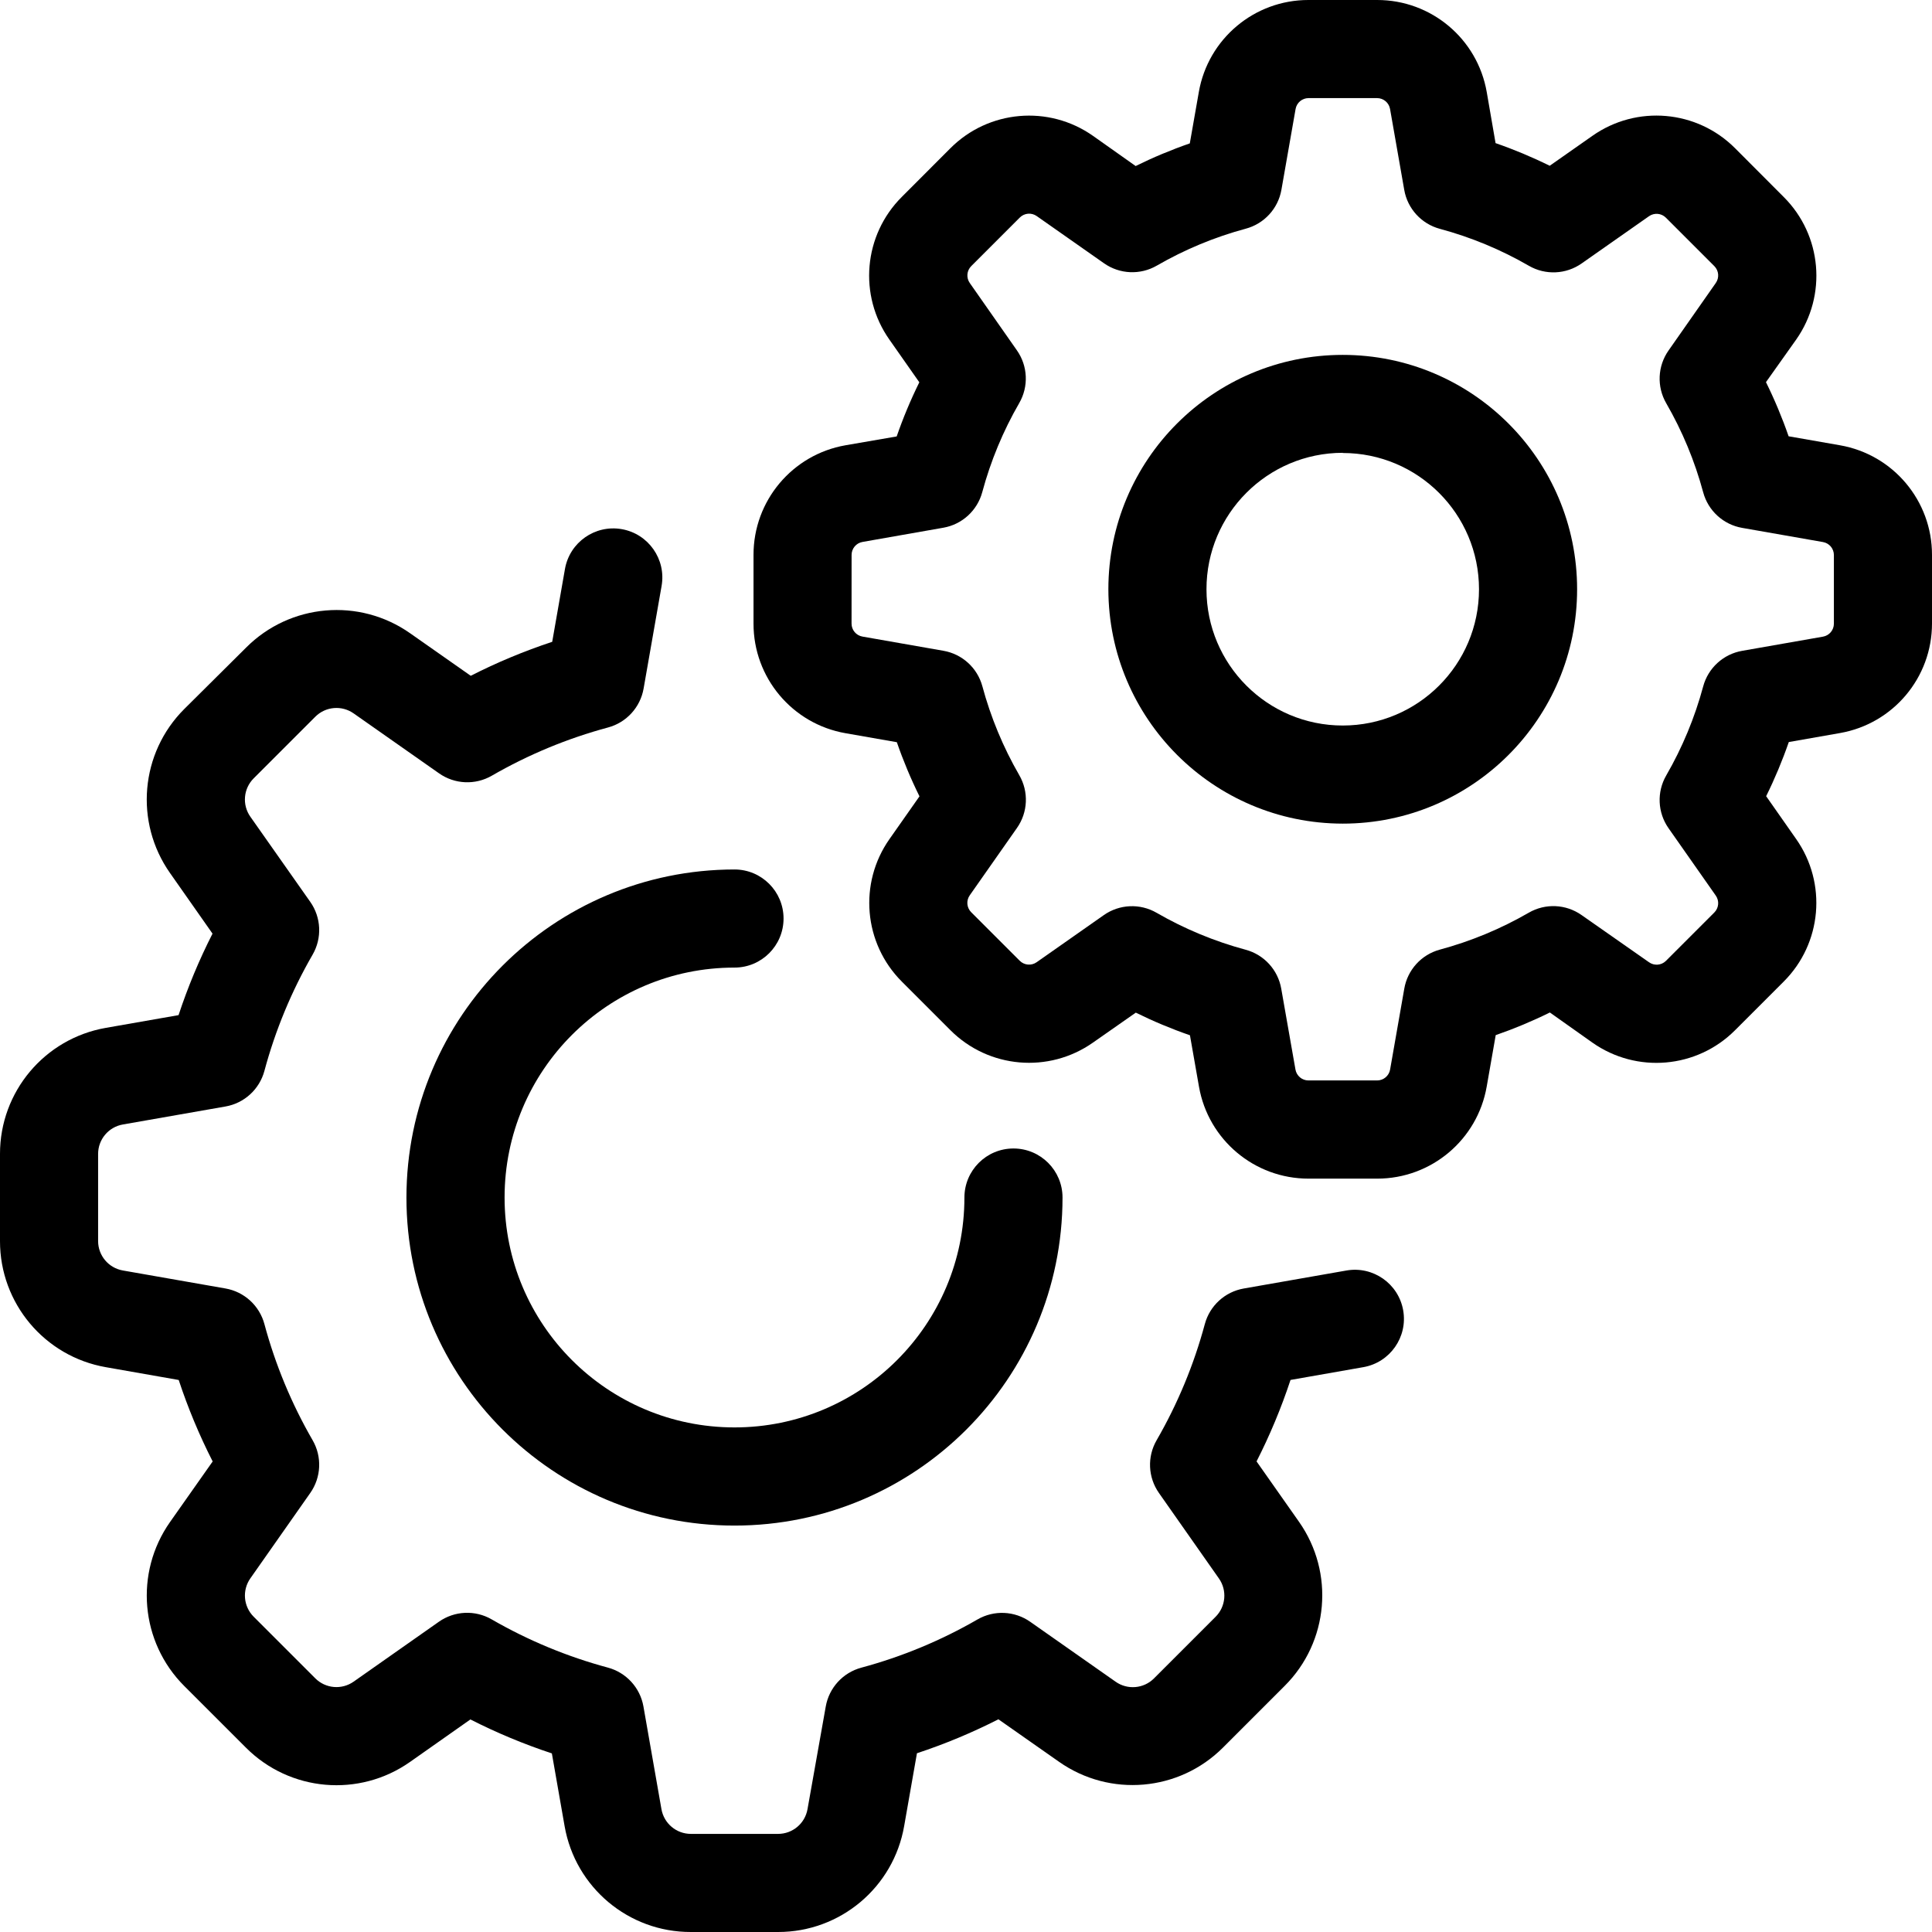
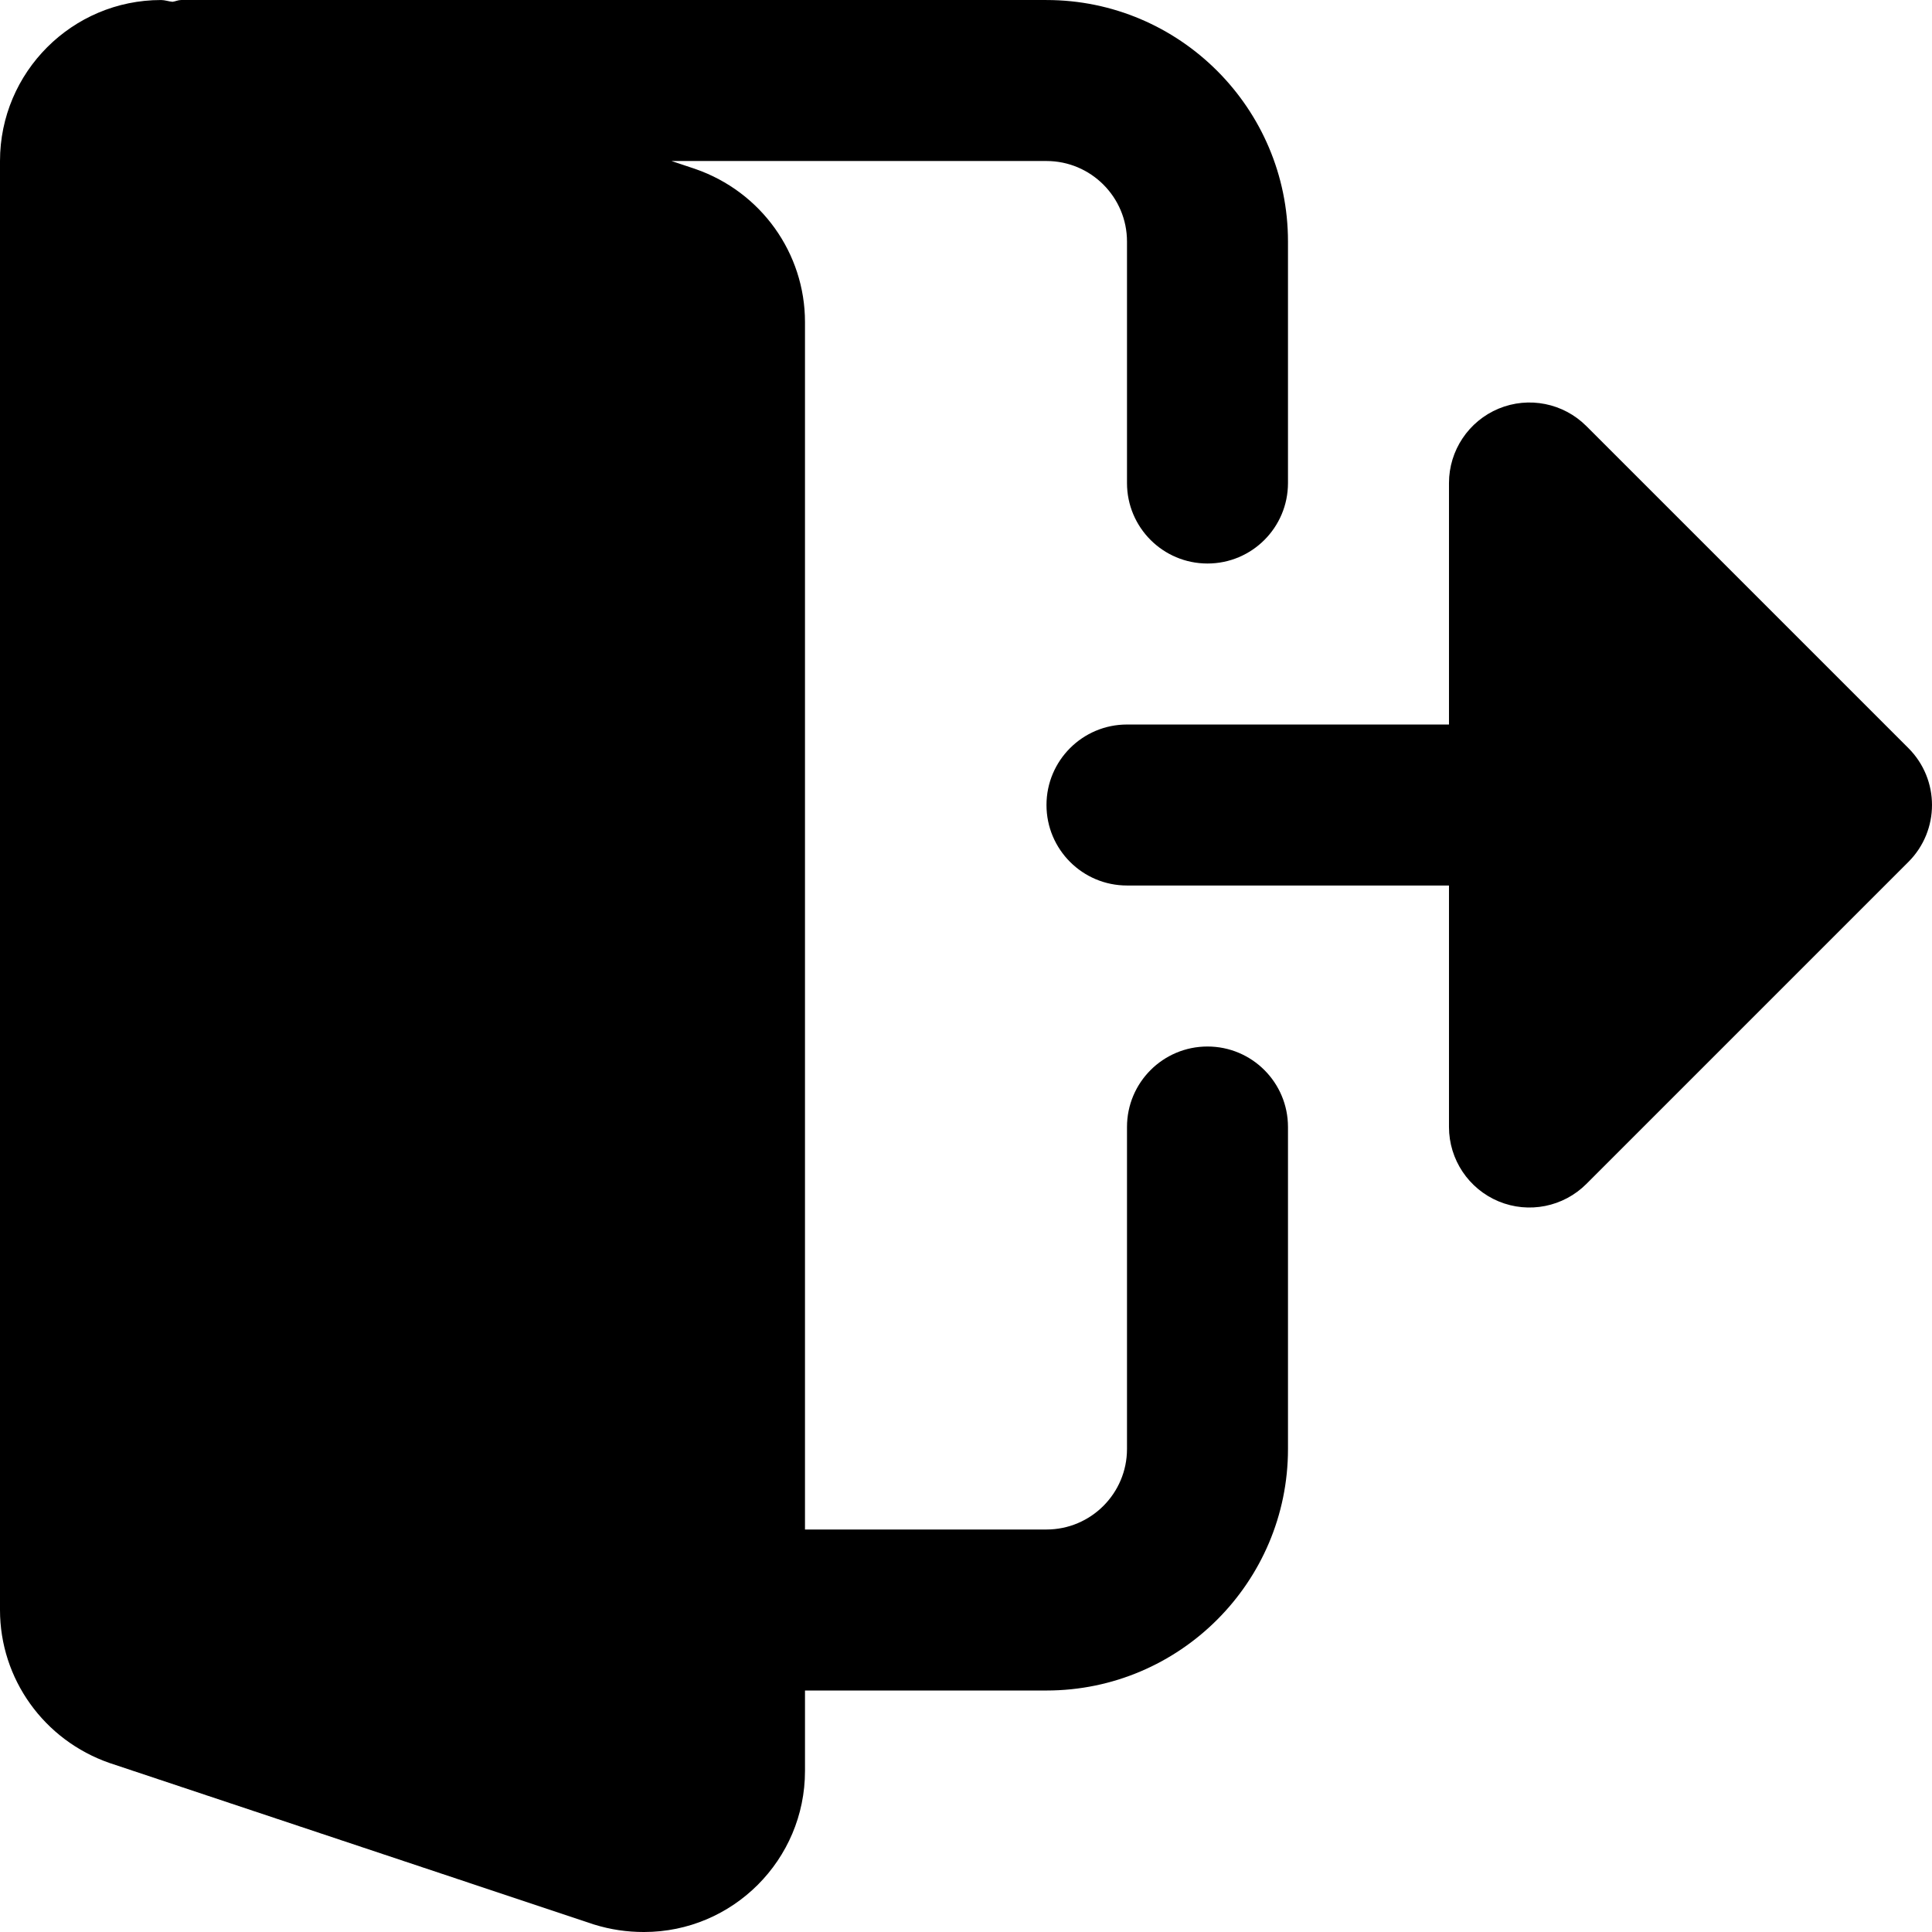
- <svg xmlns="http://www.w3.org/2000/svg" version="1.1" id="Capa_1" x="0px" y="0px" viewBox="0 0 512 512" style="enable-background:new 0 0 512 512;" xml:space="preserve">
-   <g>
-     <g>
-       <path d="M268.58,304.36c-7.18,0-13,5.82-13,13c-0.006,33.651-27.289,60.925-60.94,60.92c-33.651-0.006-60.926-27.289-60.92-60.94    c0.006-33.647,27.283-60.92,60.93-60.92c7.18,0,13-5.82,13-13s-5.82-13-13-13c-48.002,0.033-86.907,38.938-86.94,86.94    c0,48.013,38.922,86.935,86.935,86.935s86.935-38.922,86.935-86.935C281.58,310.18,275.76,304.36,268.58,304.36z" />
-     </g>
-   </g>
-   <g>
-     <g>
-       <path d="M371.86,347.26c-1.24-7.072-7.978-11.8-15.05-10.56l-27.21,4.77c-4.977,0.872-8.998,4.55-10.31,9.43    c-2.901,10.768-7.194,21.112-12.77,30.77c-2.542,4.388-2.3,9.854,0.62,14l15.88,22.63c2.222,3.152,1.85,7.446-0.88,10.17    l-16.32,16.32c-2.72,2.728-7.008,3.104-10.16,0.89l-22.63-15.88c-4.146-2.92-9.612-3.162-14-0.62    c-9.657,5.577-20.001,9.87-30.77,12.77c-4.88,1.312-8.558,5.333-9.43,10.31L214,479.44c-0.661,3.795-3.958,6.564-7.81,6.56H183.1    c-3.852,0.004-7.148-2.765-7.81-6.56l-4.77-27.2c-0.872-4.977-4.55-8.998-9.43-10.31c-10.771-2.901-21.118-7.194-30.78-12.77    c-4.388-2.542-9.854-2.3-14,0.62l-22.59,15.87c-3.152,2.222-7.446,1.85-10.17-0.88l-16.32-16.32    c-2.724-2.721-3.099-7.006-0.89-10.16l15.88-22.63c2.919-4.146,3.162-9.612,0.62-14c-5.579-9.657-9.872-20.001-12.77-30.77    c-1.312-4.88-5.333-8.558-10.31-9.43l-27.2-4.77c-3.788-0.66-6.554-3.945-6.56-7.79v-23.09c-0.004-3.852,2.765-7.148,6.56-7.81    l27.2-4.77c4.977-0.872,8.998-4.55,10.31-9.43c2.896-10.78,7.189-21.134,12.77-30.8c2.542-4.388,2.299-9.854-0.62-14l-15.87-22.56    c-2.222-3.152-1.85-7.446,0.88-10.17l16.33-16.33c2.722-2.725,7.01-3.096,10.16-0.88l22.63,15.88c4.146,2.92,9.612,3.162,14,0.62    c9.661-5.577,20.008-9.87,30.78-12.77c4.88-1.312,8.558-5.333,9.43-10.31l4.77-27.2c1.24-7.072-3.488-13.81-10.56-15.05    s-13.81,3.488-15.05,10.56l-3.38,19.3c-7.414,2.449-14.631,5.458-21.59,9l-16.05-11.26c-13.484-9.488-31.841-7.888-43.48,3.79    l-16.38,16.27c-11.667,11.645-13.262,29.996-3.78,43.48l11.26,16.05c-3.543,6.961-6.552,14.182-9,21.6l-19.3,3.38    C11.802,275.248-0.02,289.344,0,305.81v23.09c-0.021,16.482,11.823,30.589,28.06,33.42l19.3,3.39    c2.448,7.414,5.457,14.632,9,21.59l-11.3,16.05c-9.479,13.486-7.88,31.837,3.79,43.48l16.33,16.32    c11.643,11.671,29.997,13.266,43.48,3.78l16-11.26c6.959,3.542,14.176,6.55,21.59,9l3.38,19.3    c2.848,16.244,16.978,28.078,33.47,28.03h23.09c16.486,0.02,30.593-11.829,33.42-28.07l3.39-19.3    c7.414-2.449,14.632-5.458,21.59-9l16.06,11.26c13.485,9.484,31.839,7.884,43.48-3.79l16.33-16.33    c11.67-11.643,13.269-29.994,3.79-43.48l-11.25-16c3.542-6.959,6.55-14.176,9-21.59l19.3-3.39    C368.372,361.07,373.1,354.332,371.86,347.26z" />
-     </g>
-   </g>
-   <g>
-     <g>
-       <path d="M487.6,118l-13.6-2.38c-1.699-4.904-3.703-9.697-6-14.35L476,90c8.242-11.72,6.853-27.671-3.29-37.79L459.83,39.3    C449.706,29.136,433.731,27.742,422,36l-11.31,7.93c-4.653-2.298-9.446-4.302-14.35-6L394,24.39    C391.538,10.272,379.271-0.023,364.94,0h-18.19c-14.33-0.018-26.593,10.282-29.05,24.4L315.31,38    c-4.904,1.698-9.697,3.702-14.35,6l-11.31-8c-11.72-8.242-27.671-6.853-37.79,3.29L239,52.17    c-10.164,10.124-11.558,26.099-3.3,37.83l7.93,11.31c-2.298,4.653-4.302,9.446-6,14.35L224.08,118    c-14.114,2.462-24.408,14.723-24.39,29.05v18.19c-0.028,14.334,10.269,26.607,24.39,29.07l13.59,2.38    c1.698,4.904,3.702,9.697,6,14.35l-7.94,11.31c-8.243,11.716-6.863,27.664,3.27,37.79L251.86,273    c10.121,10.149,26.078,11.538,37.8,3.29l11.34-7.93c4.654,2.297,9.446,4.301,14.35,6l2.39,13.6    c2.462,14.114,14.723,24.408,29.05,24.39h18.19c14.331,0,26.582-10.317,29.02-24.44l2.38-13.59c4.904-1.698,9.697-3.702,14.35-6    L422,276.3c11.73,8.262,27.708,6.868,37.83-3.3l12.87-12.87c10.137-10.117,11.529-26.059,3.3-37.78L468.05,211    c2.297-4.654,4.301-9.446,6-14.35l13.6-2.39c14.083-2.476,24.352-14.711,24.35-29.01v-18.19    C512.023,132.726,501.722,120.458,487.6,118z M486,165.28c0.001,1.697-1.219,3.148-2.89,3.44l-21.44,3.76    c-4.977,0.872-8.998,4.55-10.31,9.43c-2.224,8.256-5.515,16.186-9.79,23.59c-2.542,4.388-2.3,9.854,0.62,14l12.51,17.84    c0.978,1.389,0.813,3.281-0.39,4.48l-12.86,12.86c-1.213,1.165-3.083,1.299-4.45,0.32l-17.87-12.5    c-4.146-2.92-9.612-3.162-14-0.62c-7.404,4.276-15.334,7.567-23.59,9.79c-4.87,1.328-8.531,5.356-9.39,10.33l-3.76,21.44    c-0.292,1.671-1.743,2.891-3.44,2.89h-18.2c-1.697,0.001-3.148-1.219-3.44-2.89L339.54,262c-0.872-4.977-4.55-8.998-9.43-10.31    c-8.259-2.224-16.192-5.515-23.6-9.79c-4.388-2.542-9.854-2.3-14,0.62L274.72,255c-1.389,0.978-3.281,0.813-4.48-0.39    l-12.86-12.86c-1.203-1.199-1.368-3.091-0.39-4.48l12.51-17.84c2.92-4.146,3.162-9.612,0.62-14    c-4.277-7.403-7.568-15.334-9.79-23.59c-1.331-4.866-5.358-8.523-10.33-9.38l-21.44-3.76c-1.671-0.292-2.891-1.743-2.89-3.44    l0.01-18.2c-0.001-1.697,1.219-3.148,2.89-3.44l21.43-3.77c4.977-0.872,8.998-4.55,10.31-9.43    c2.223-8.256,5.514-16.186,9.79-23.59c2.542-4.388,2.3-9.854-0.62-14L257,75c-0.978-1.389-0.813-3.281,0.39-4.48l12.87-12.87    c1.199-1.203,3.091-1.368,4.48-0.39l17.83,12.51c4.146,2.919,9.612,3.162,14,0.62c7.404-4.276,15.334-7.567,23.59-9.79    c4.88-1.312,8.558-5.333,9.43-10.31l3.76-21.44c0.306-1.641,1.731-2.835,3.4-2.85h18.19c1.697-0.001,3.148,1.219,3.44,2.89    l3.76,21.44c0.872,4.977,4.55,8.998,9.43,10.31c8.256,2.222,16.187,5.513,23.59,9.79c4.388,2.542,9.854,2.3,14-0.62L437,57.3    c1.389-0.978,3.281-0.813,4.48,0.39l12.87,12.87c1.169,1.204,1.316,3.068,0.35,4.44l-12.51,17.87c-2.92,4.146-3.162,9.612-0.62,14    c4.275,7.404,7.566,15.334,9.79,23.59c1.312,4.88,5.333,8.558,10.31,9.43l21.44,3.76c1.671,0.292,2.891,1.743,2.89,3.44V165.28z" />
-     </g>
-   </g>
-   <g>
-     <g>
-       <path d="M355.84,94.05c-34.302,0-62.11,27.808-62.11,62.11c0.039,34.286,27.824,62.071,62.11,62.11    c34.302,0,62.11-27.808,62.11-62.11C417.95,121.858,390.142,94.05,355.84,94.05z M355.84,192.27    c-19.943,0-36.11-16.167-36.11-36.11c-0.005-19.953,16.157-36.138,36.11-36.16v0.05c19.943,0,36.11,16.167,36.11,36.11    C391.95,176.103,375.783,192.27,355.84,192.27z" />
-     </g>
-   </g>
-   <g>
- </g>
-   <g>
- </g>
-   <g>
- </g>
-   <g>
- </g>
-   <g>
- </g>
-   <g>
- </g>
-   <g>
- </g>
-   <g>
- </g>
-   <g>
- </g>
-   <g>
- </g>
-   <g>
- </g>
-   <g>
- </g>
-   <g>
- </g>
-   <g>
- </g>
-   <g>
- </g>
+ <svg xmlns="http://www.w3.org/2000/svg" height="512pt" viewBox="0 0 512.005 512" width="512pt">
+   <path d="m320 277.336c-11.797 0-21.332 9.559-21.332 21.332v85.336c0 11.754-9.559 21.332-21.336 21.332h-64v-320c0-18.219-11.605-34.496-29.055-40.555l-6.316-2.113h99.371c11.777 0 21.336 9.578 21.336 21.336v64c0 11.773 9.535 21.332 21.332 21.332s21.332-9.559 21.332-21.332v-64c0-35.285-28.715-64-64-64h-229.332c-.812 0-1.492.363-2.281.469-1.027-.086-2.008-.469-3.051-.469-23.531 0-42.668 19.133-42.668 42.664v384c0 18.219 11.605 34.496 29.055 40.555l128.387 42.797c4.352 1.344 8.68 1.984 13.227 1.984 23.531 0 42.664-19.137 42.664-42.668v-21.332h64c35.285 0 64-28.715 64-64v-85.336c0-11.773-9.535-21.332-21.332-21.332zm0 0" />
+   <path d="m505.75 198.254-85.336-85.332c-6.098-6.102-15.273-7.938-23.25-4.633-7.957 3.309-13.164 11.094-13.164 19.715v64h-85.332c-11.777 0-21.336 9.555-21.336 21.332 0 11.777 9.559 21.332 21.336 21.332h85.332v64c0 8.621 5.207 16.406 13.164 19.715 7.977 3.305 17.152 1.469 23.25-4.629l85.336-85.336c8.34-8.34 8.34-21.824 0-30.164zm0 0" />
</svg>
